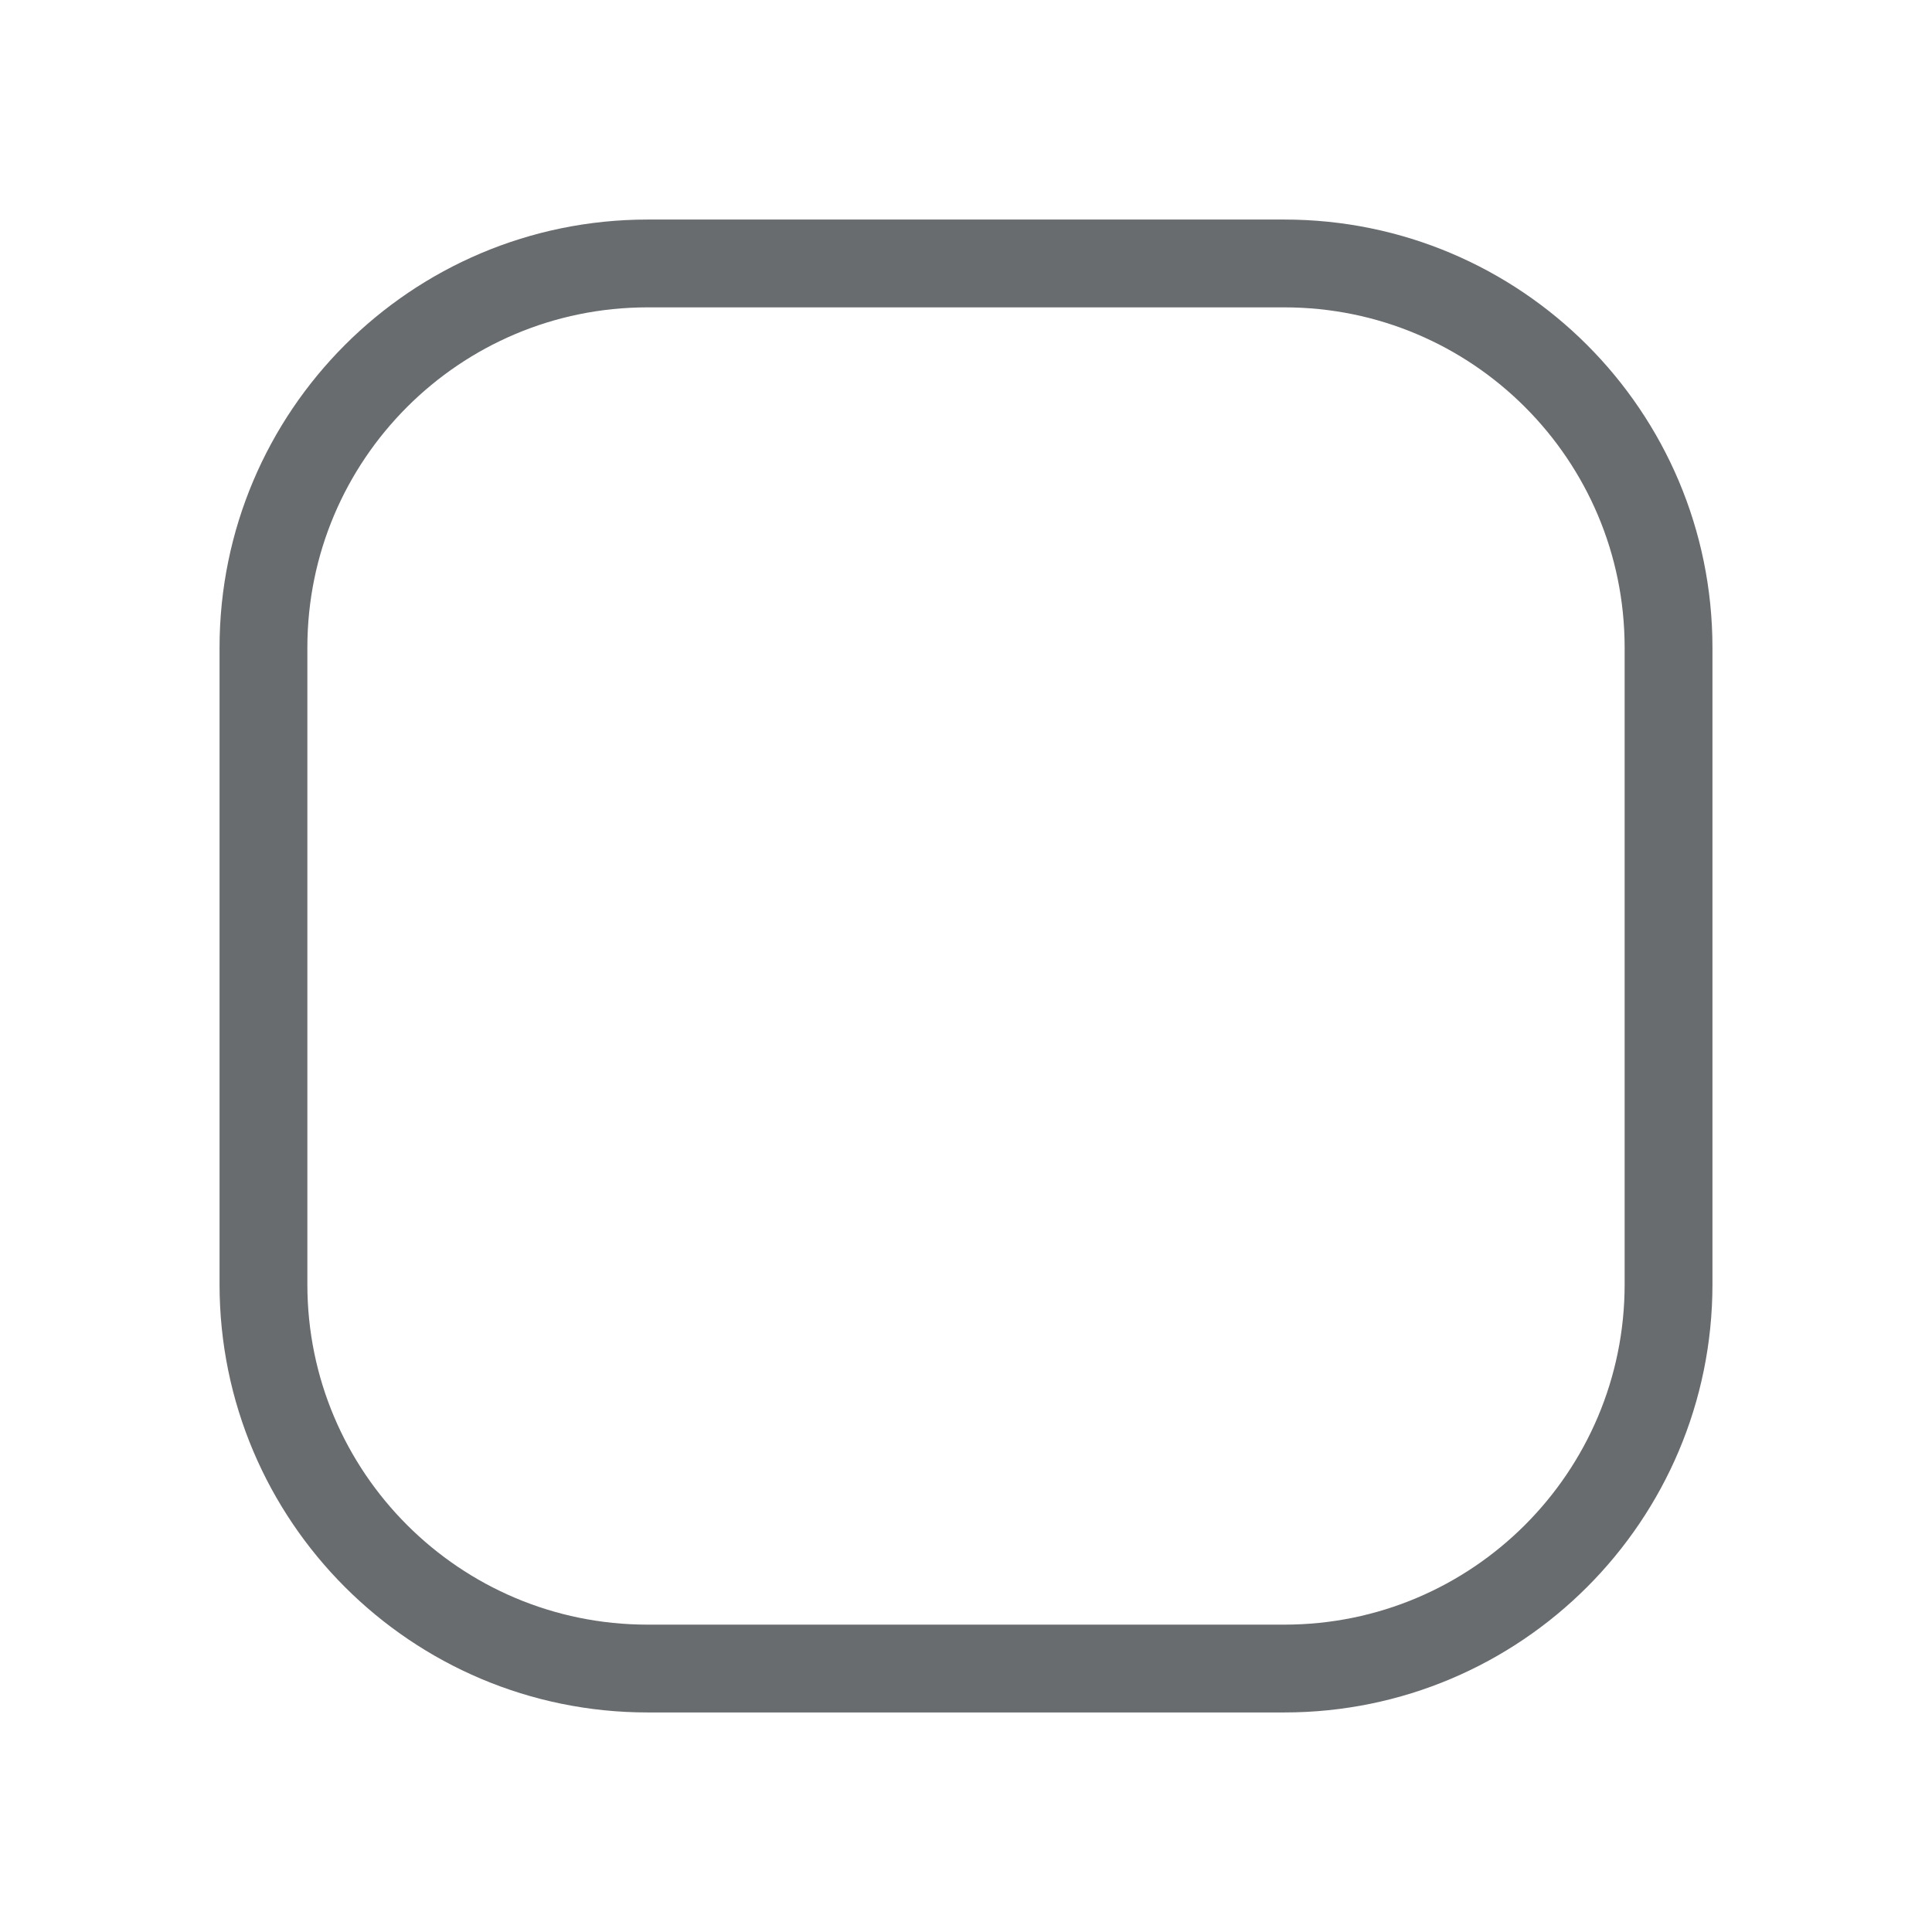
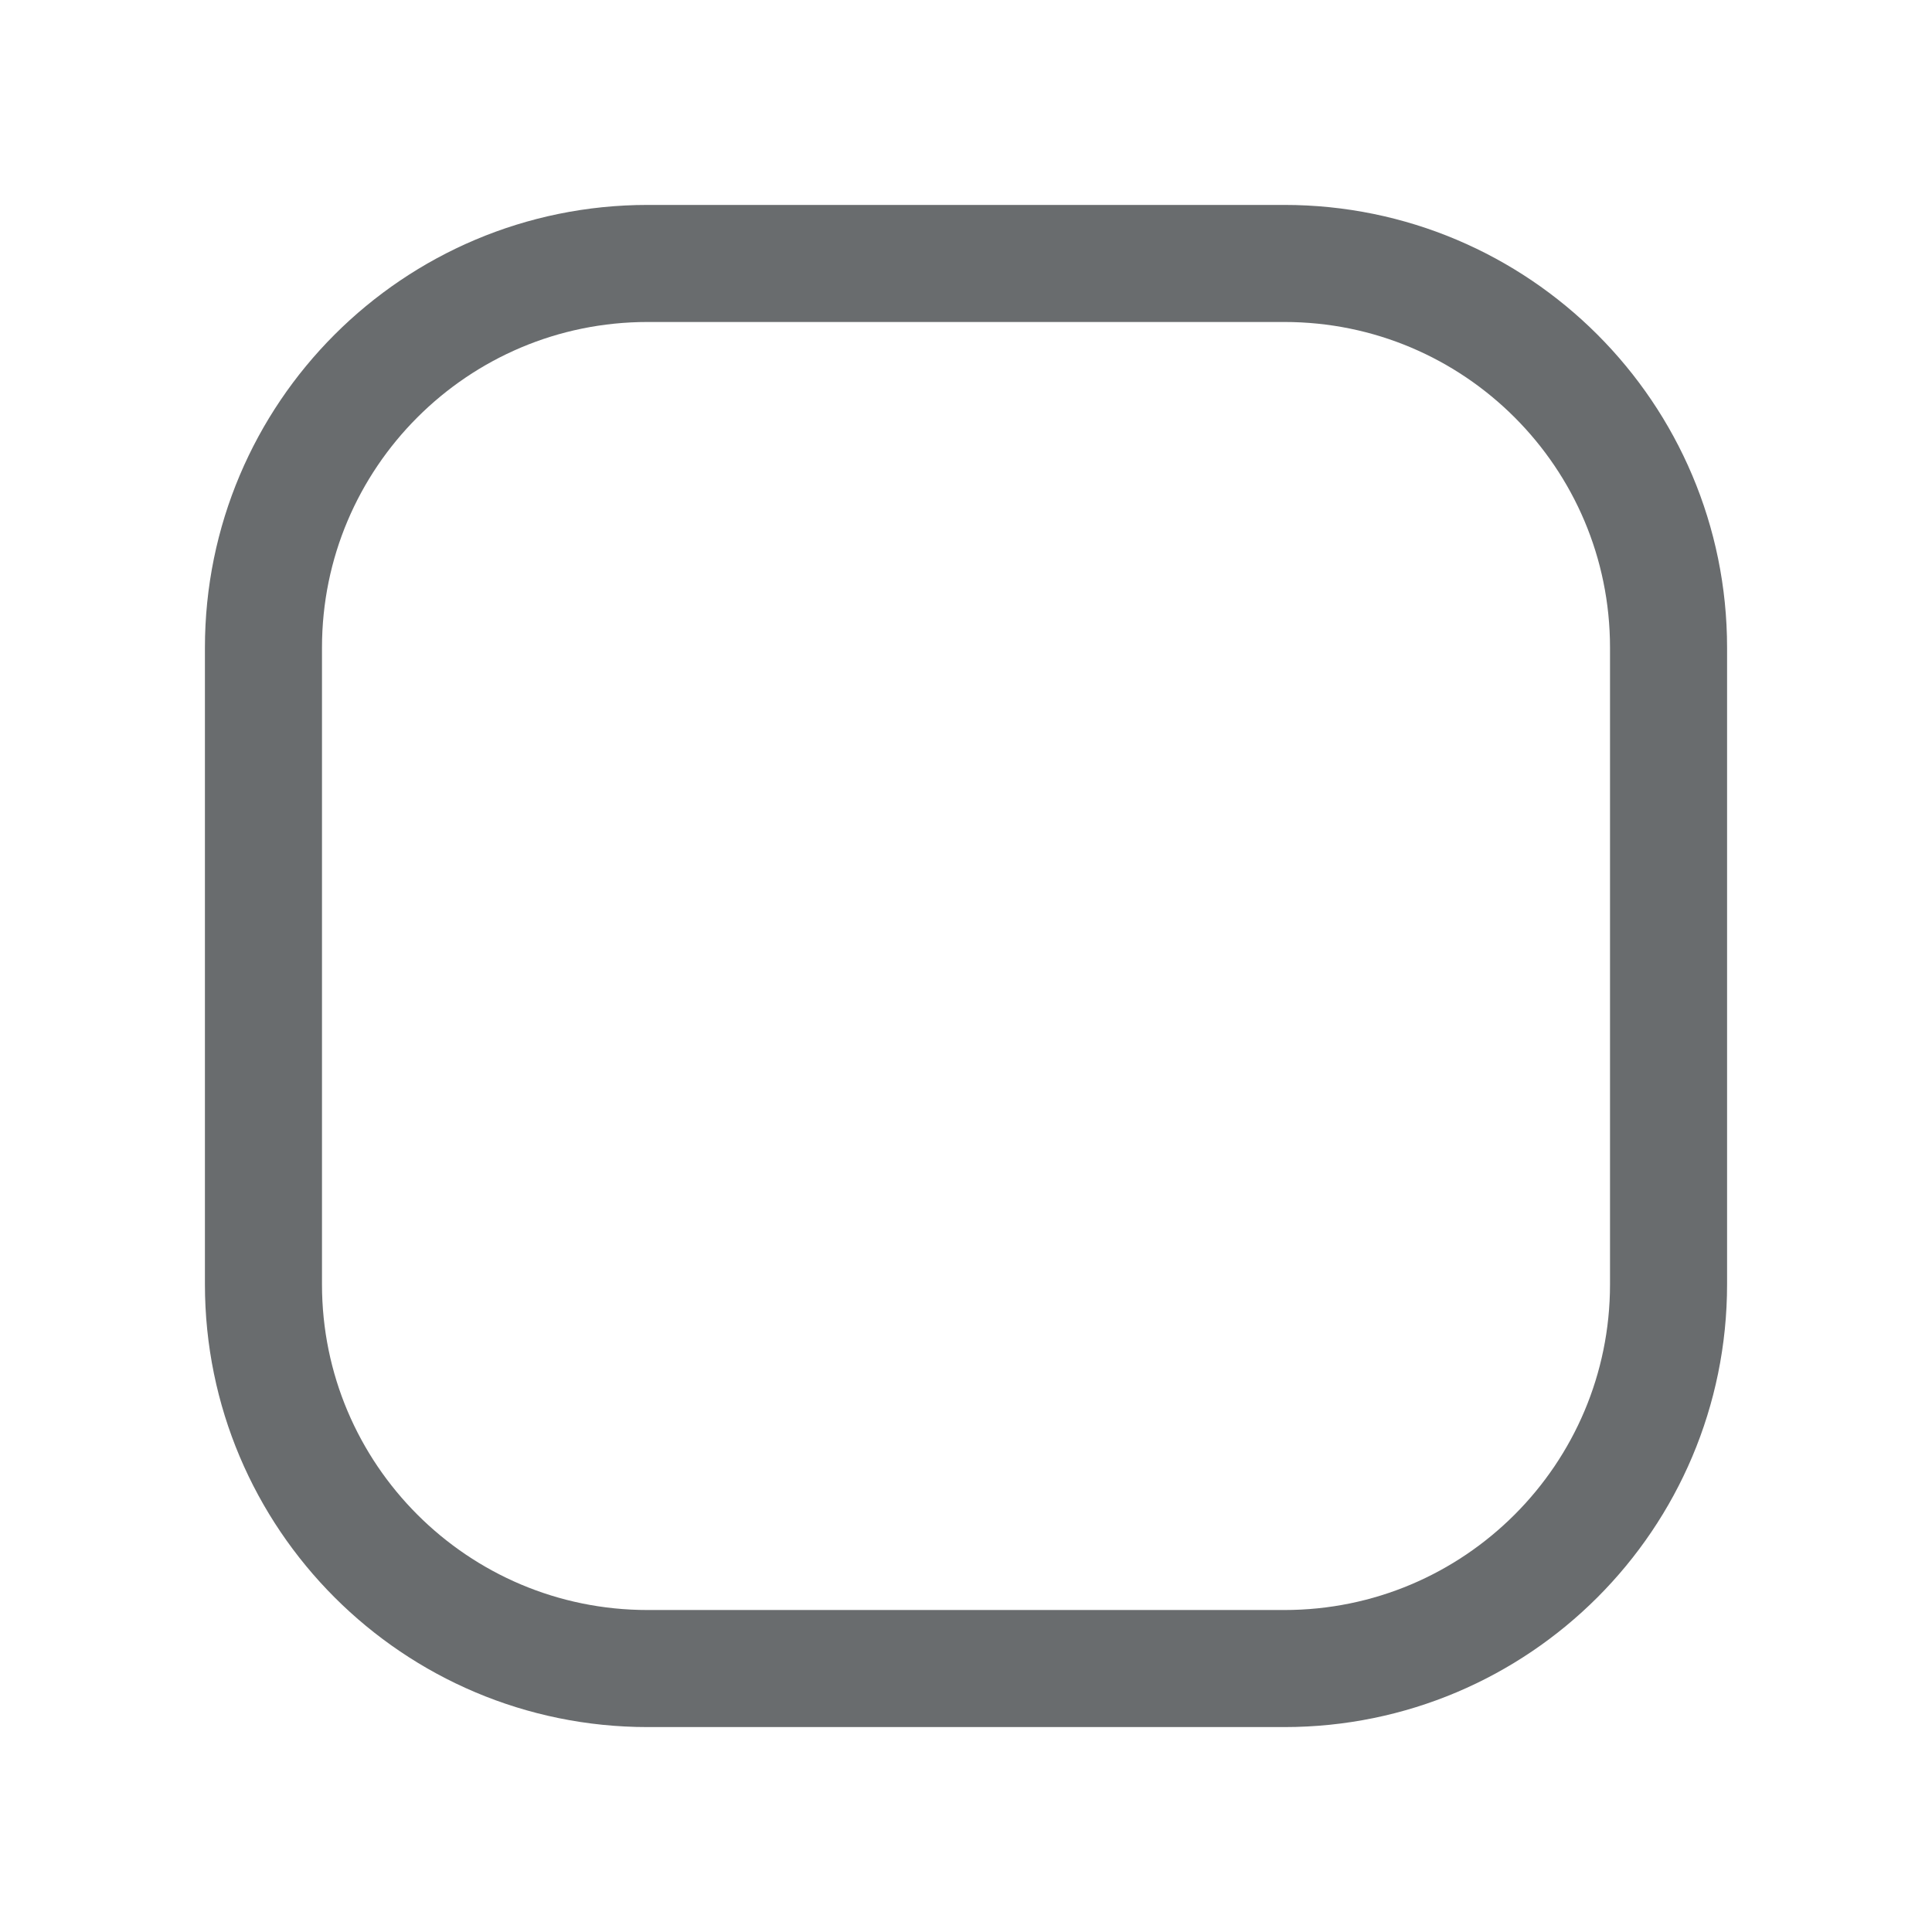
<svg xmlns="http://www.w3.org/2000/svg" id="svg46" width="22" height="22" version="1.1" viewBox="0 0 22 22">
  <defs id="defs3051">
    <style id="current-color-scheme" type="text/css">.ColorScheme-Text {
        color:#232629;
      }
      .ColorScheme-NegativeText {
        color:#da4453;
      }</style>
  </defs>
-   <rect id="rect1676" x="3" y="3" width="16" height="16" rx="4.375" ry="4.375" fill-opacity="0" stroke="#696c6e" style="fill:#696c6e;fill-opacity:0" />
+   <rect id="rect1676" x="3" y="3" width="16" height="16" rx="4.375" ry="4.375" fill-opacity="0" stroke="#696c6e" stroke-width="1.333" />
</svg>
